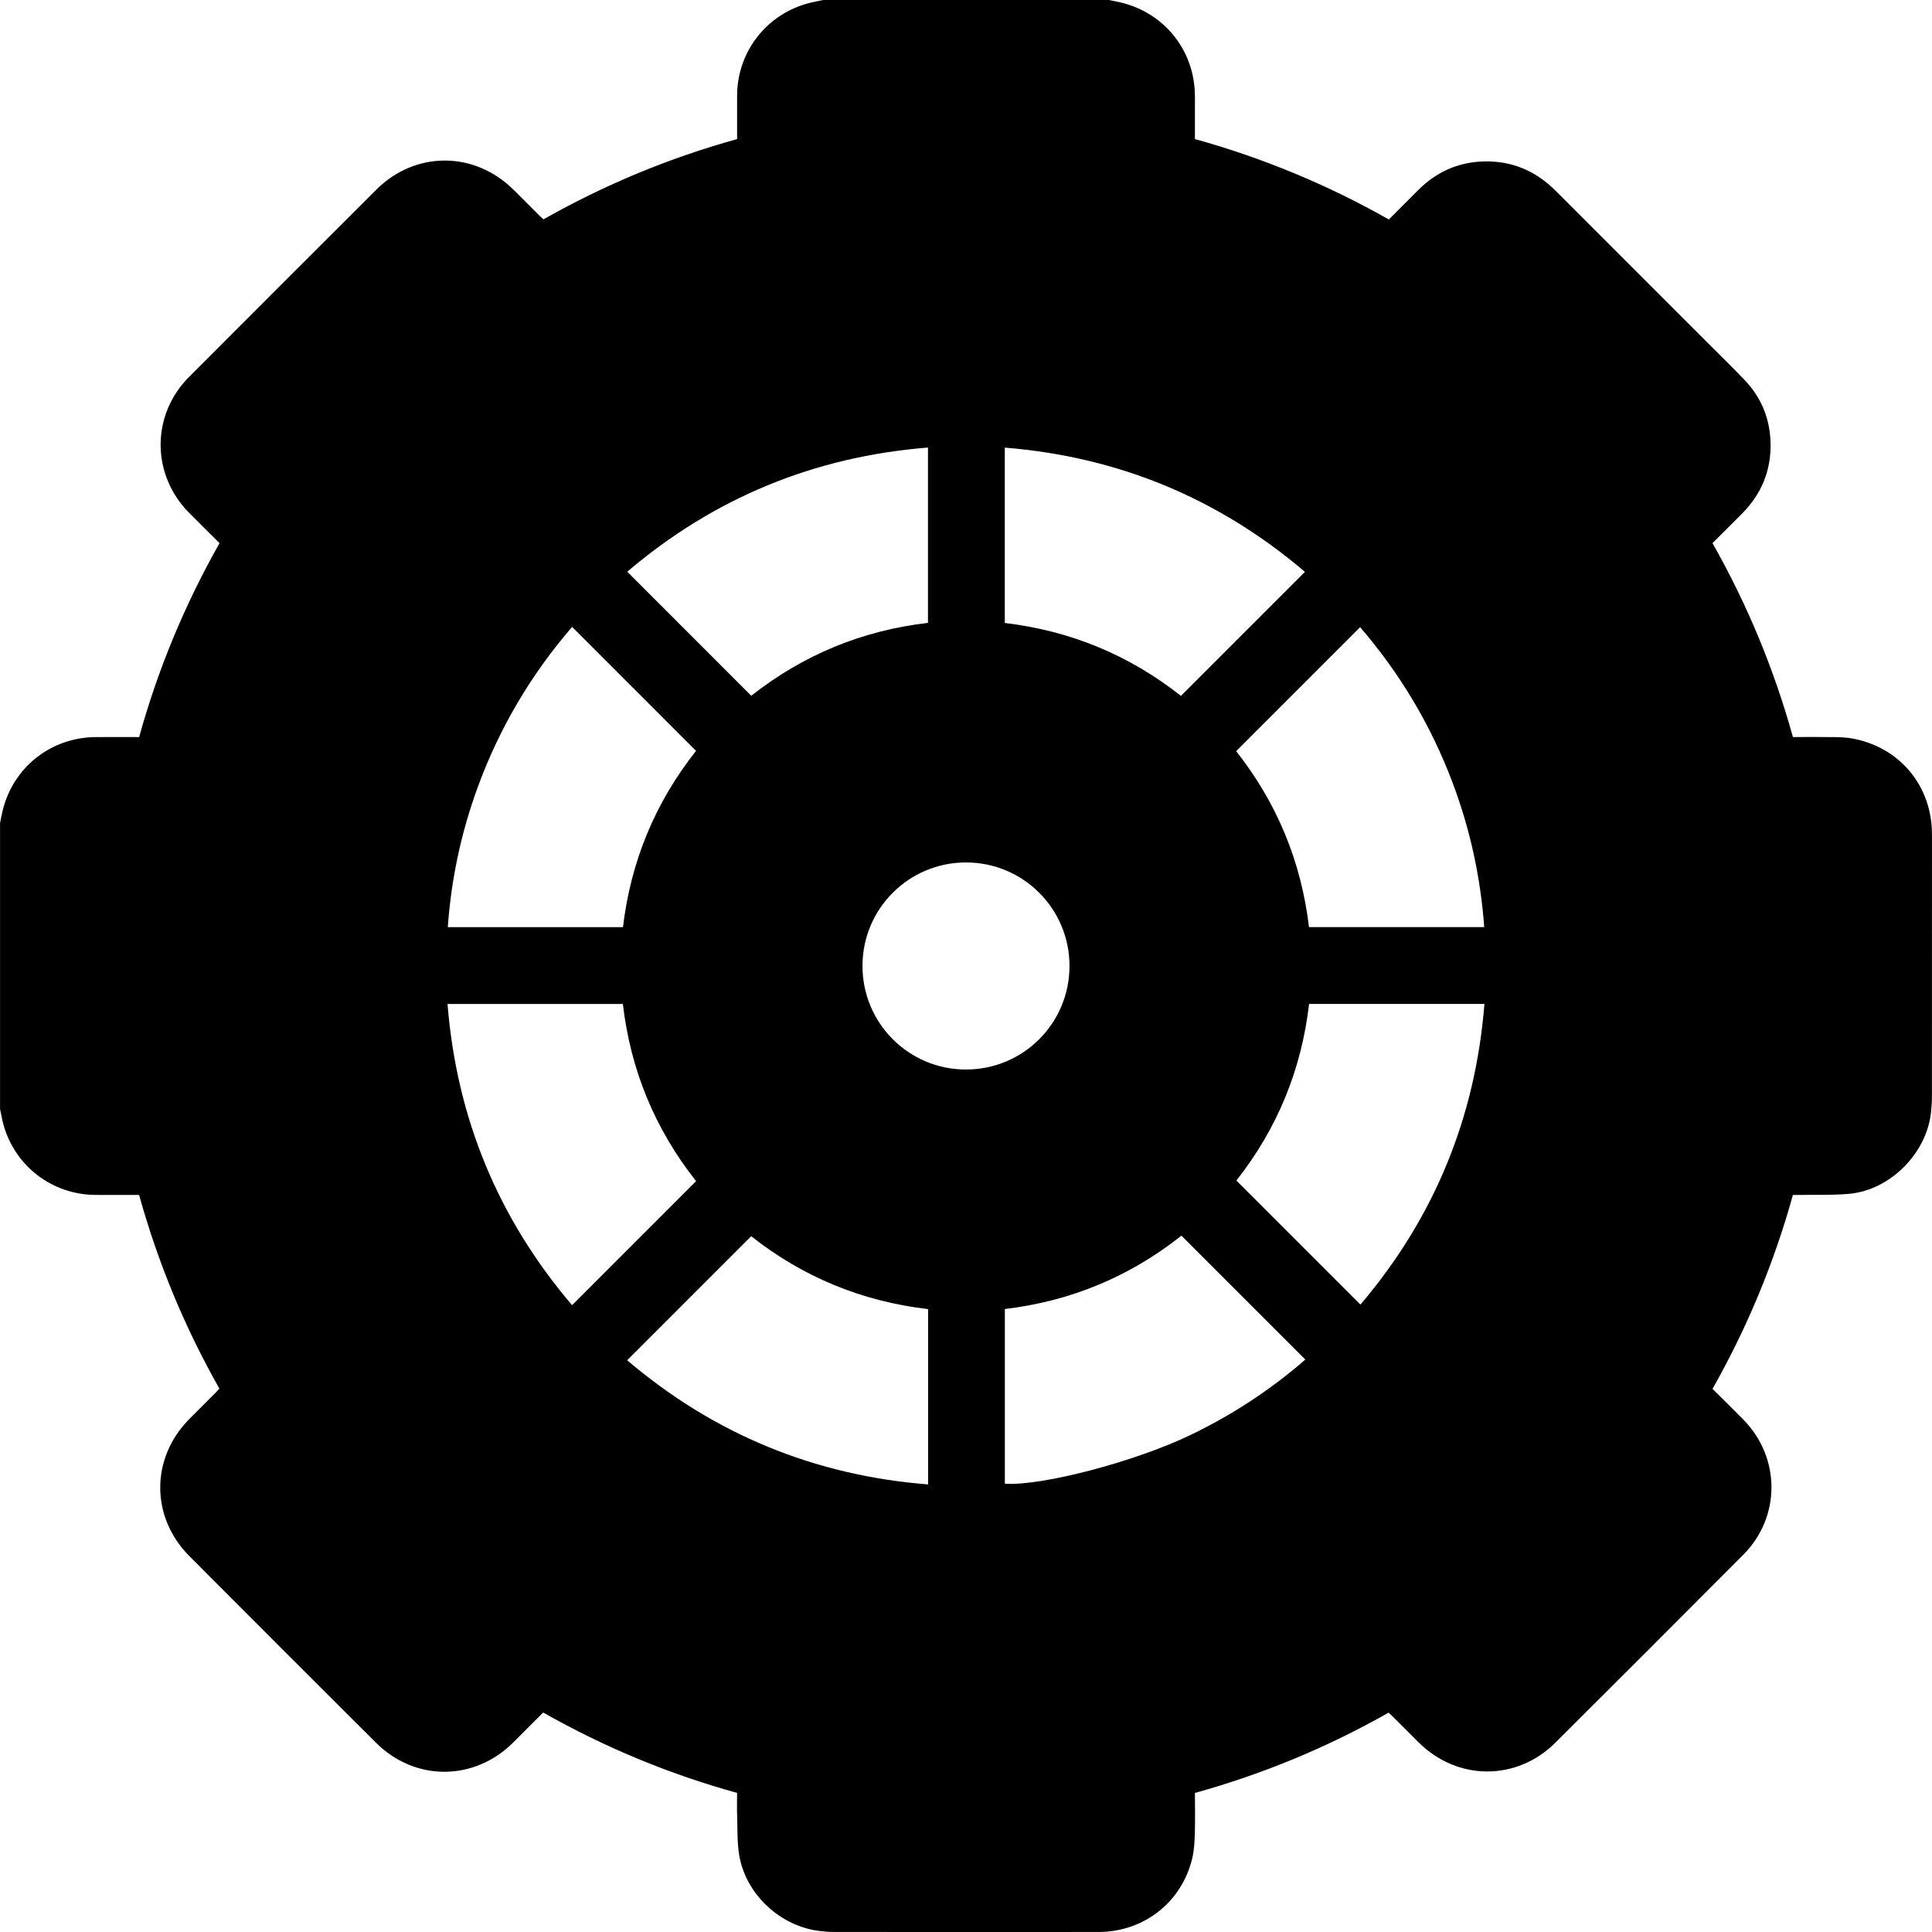
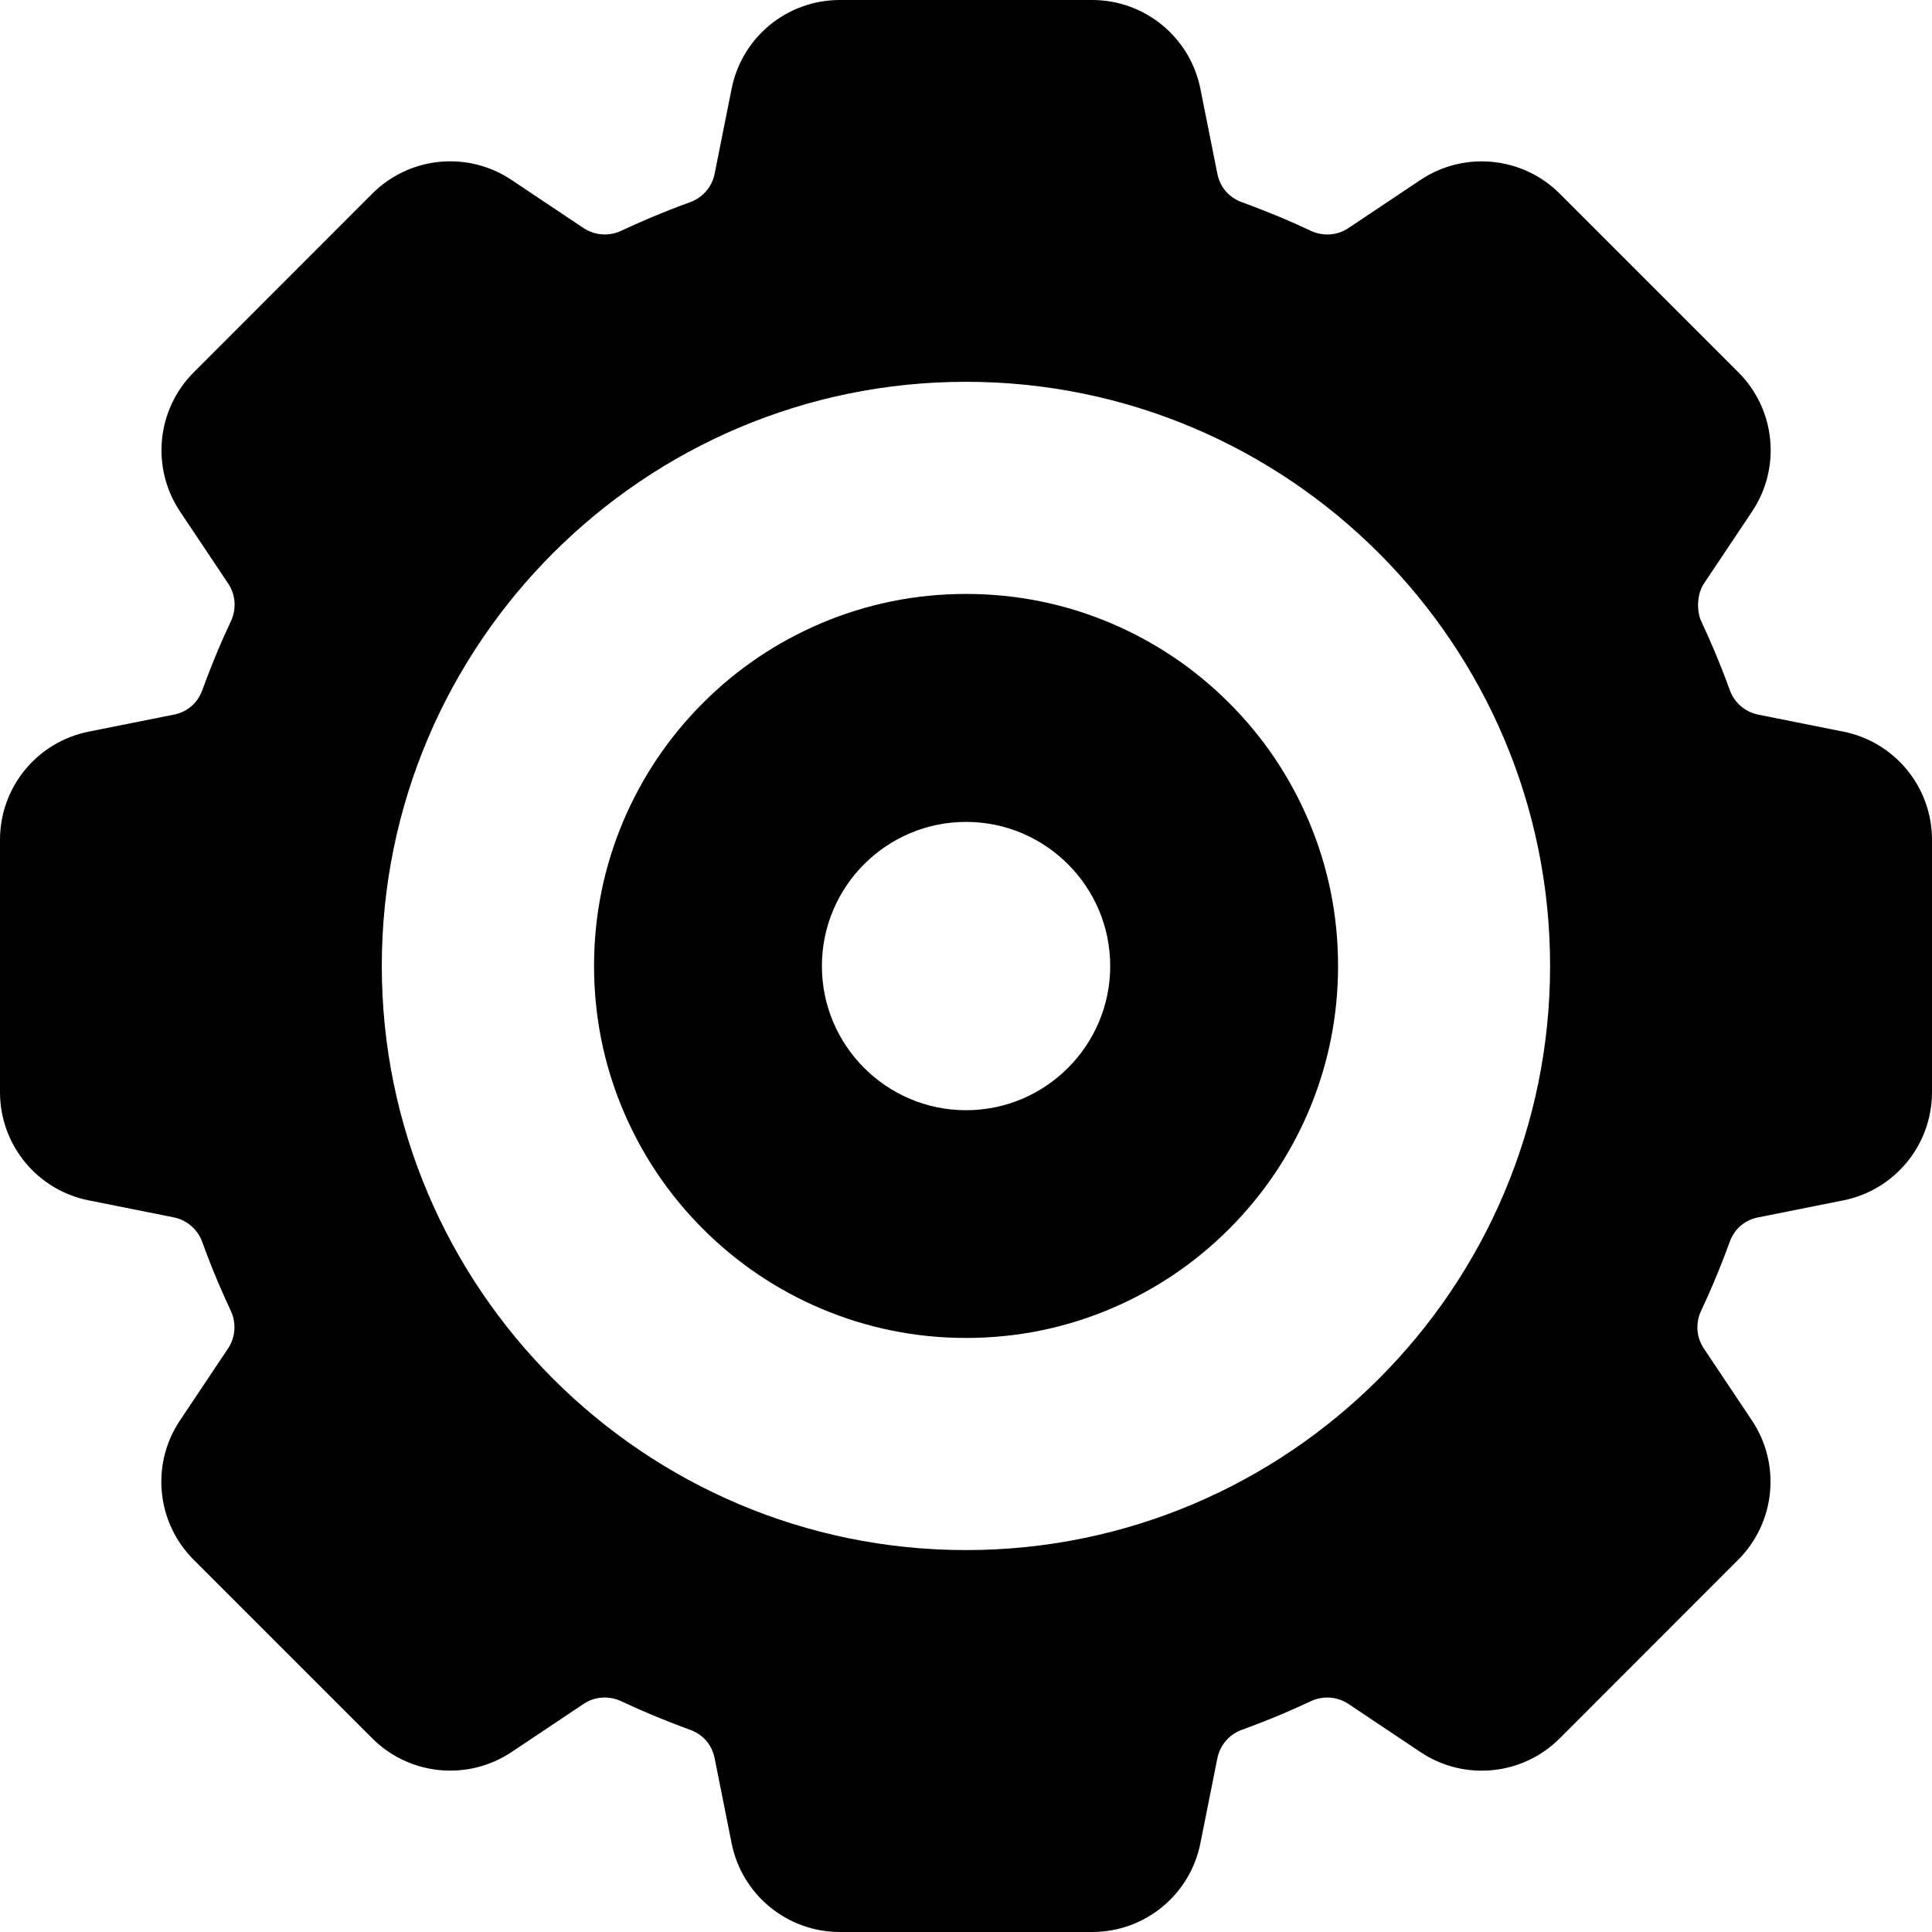
- <svg xmlns="http://www.w3.org/2000/svg" id="Layer_1" data-name="Layer 1" viewBox="0 0 1696.7 1696.71">
-   <defs>
-     <style>
-       .cls-1 {
-         stroke-width: 0px;
-       }
-     </style>
-   </defs>
-   <path class="cls-1" d="M722.79,0c83.7,0,167.41,0,251.11,0,3.44.72,6.9,1.35,10.32,2.16,38.73,9.22,65.11,42.58,65.18,82.43.02,12.43,0,24.86,0,37.54,59.7,16.57,116.38,40.08,170.3,70.61,8.78-8.8,17.33-17.43,25.95-25.99,15.95-15.84,35.17-24.44,57.64-24.98,24.59-.59,45.46,8.33,62.84,25.73,44.15,44.23,88.37,88.38,132.55,132.58,11.2,11.2,22.57,22.23,33.49,33.68,14.77,15.48,22.32,34.19,22.76,55.53.49,23.77-7.87,44.23-24.5,61.22-8.69,8.88-17.58,17.56-26.5,26.45,30.6,54.01,54.08,110.7,70.64,170.32,12.37,0,24.39-.13,36.39.06,5.49.09,11.07.3,16.44,1.33,41.45,7.94,69.28,41.83,69.29,84.11.01,76.49.02,152.97-.03,229.46,0,4.93-.29,9.89-.83,14.8-3.95,35.94-35.82,68.07-71.79,71.38-14.73,1.35-29.64.72-44.47.99-1.64.03-3.29,0-5.01,0-16.6,59.86-40.1,116.41-70.6,170.3,9.15,9.11,18.24,17.99,27.15,27.07,32.79,33.42,32.88,85.48-.12,118.63-54.85,55.12-109.85,110.09-164.95,164.96-34.08,33.93-85.93,33.73-120.15-.14-7.84-7.76-15.6-15.59-23.41-23.38-.97-.96-2.01-1.86-3-2.77-26.98,15.27-54.48,28.71-82.81,40.47-28.43,11.8-57.5,21.73-87.26,30.05,0,12.17.25,24.05-.09,35.91-.2,7.02-.6,14.19-2.17,21-8.98,38.77-42.37,65.13-82.33,65.17-77.62.07-155.24.03-232.85-.01-3.8,0-7.62-.33-11.41-.75-34.95-3.83-65.71-32.14-71.4-66.84-1.88-11.47-1.41-23.35-1.81-35.05-.22-6.45-.04-12.91-.04-19.47-29.93-8.29-58.87-18.25-87.19-29.99-28.45-11.79-56.06-25.31-83.09-40.6-8.89,8.89-17.63,17.72-26.46,26.46-34.39,34.04-86.19,34.14-120.44,0-54.67-54.5-109.26-109.08-163.75-163.75-34.21-34.33-34.17-85.98-.16-120.45,7.85-7.95,15.79-15.8,23.68-23.71.97-.97,1.86-2.01,2.78-3-30.56-53.96-53.98-110.55-70.52-170.11-13,0-25.72.07-38.43-.01-37.97-.26-70.7-25.35-80.74-61.92-1.22-4.46-1.98-9.04-2.95-13.56,0-83.7,0-167.41,0-251.11.7-3.43,1.31-6.88,2.12-10.28,9.09-38.49,42.37-64.97,81.99-65.21,12.57-.08,25.15-.01,38.04-.01,16.53-59.66,40.05-116.33,70.59-170.27-8.97-8.95-17.81-17.69-26.56-26.51-33.43-33.66-33.61-85.98-.15-119.55,54.69-54.87,109.47-109.64,164.33-164.34,34.39-34.29,86.23-34.13,120.76.14,7.73,7.67,15.39,15.39,23.1,23.08.97.97,2.01,1.86,3.01,2.78,53.95-30.54,110.53-53.96,170.07-70.5,0-13.01-.05-25.73,0-38.44.18-38.81,26.64-72.21,64.4-81.31,3.67-.89,7.39-1.59,11.09-2.38ZM611.31,1037.29c-36.13-45.73-57.56-97.62-64.3-155.61h-153.99c8.04,100.25,44.42,188.32,109.38,264.54,36.48-36.49,72.53-72.55,108.9-108.93ZM815.09,1149.68c-58.38-6.8-110.23-28.35-155.36-64.01-36.45,36.45-72.59,72.58-108.93,108.93,76.07,64.69,164.11,101.12,264.28,109.05v-153.97ZM1085.82,1036.77c36.38,36.38,72.54,72.54,108.94,108.94,64.52-75.89,100.93-163.89,108.88-264.04h-153.98c-6.71,58.01-28.15,109.77-63.84,155.09ZM659.78,611.01c45.65-35.94,97.44-57.3,155.18-63.99v-153.97c-100.19,8-188.15,44.41-264.09,109.02,36.47,36.49,72.54,72.56,108.91,108.95ZM882.48,1303c32,2.23,113.6-19.1,162.49-42.51,36.83-17.64,70.69-39.8,101.39-66.5-36.48-36.48-72.55-72.54-108.81-108.81-45.42,36.01-97.26,57.56-155.07,64.42v153.4ZM502.44,550.57c-36.25,41.94-64.13,89.2-83.2,141.61-14.35,39.43-23,80.08-25.98,122.05h153.85c6.86-57.9,28.4-109.61,64.17-154.8-36.3-36.31-72.44-72.45-108.84-108.86ZM1194.47,550.81c-36.41,36.41-72.54,72.54-108.86,108.87,35.66,45.15,57.11,96.75,63.97,154.52h153.87c-3.18-43.88-12.42-86.17-27.86-127.08-18.99-50.3-46.15-95.76-81.11-136.31ZM882.44,547.11c57.97,6.88,109.55,28.39,154.65,64.02,36.4-36.39,72.54-72.53,108.93-108.93-75.91-64.55-163.66-101.02-263.59-109.09v154ZM939.25,848.26c-.04-50.25-40.64-90.83-90.88-90.84-50.23-.01-90.87,40.57-90.92,90.8-.06,50.43,40.69,91.16,91.09,91.05,50.25-.11,90.75-40.74,90.71-91.01Z" />
+ <svg xmlns="http://www.w3.org/2000/svg" id="Layer_1" version="1.1" viewBox="0 0 1696.7 1696.7">
+   <path d="M848.4,1175c-44,0-86.8-8.6-127.2-25.7-38.9-16.5-73.8-40-103.8-70-30-30-53.5-64.9-70-103.8-17.1-40.3-25.7-83.1-25.7-127.2s8.6-86.8,25.7-127.2c16.5-38.9,40-73.8,70-103.8,30-30,64.9-53.5,103.8-70,40.3-17.1,83.1-25.7,127.2-25.7s86.8,8.6,127.2,25.7c38.9,16.5,73.8,40,103.8,70,30,30,53.5,64.9,70,103.8,17.1,40.3,25.7,83.1,25.7,127.2s-8.6,86.8-25.7,127.2c-16.5,38.9-40,73.8-70,103.8s-64.9,53.5-103.8,70c-40.3,17.1-83.1,25.7-127.2,25.7ZM848.4,721.8c-69.8,0-126.6,56.8-126.6,126.6s56.8,126.6,126.6,126.6,126.6-56.8,126.6-126.6-56.8-126.6-126.6-126.6Z" />
+   <path d="M1544.1,1069.1l74.6-14.9c45.3-9,78-48.8,78-95v-221.7c0-46.2-32.6-86-78-95l-74.6-14.9c-11.5-2.3-21-10.5-25-21.6s-8.9-23.6-13.8-35.2c-3.6-8.5-7.4-16.9-11.3-25.3s-4.1-23.2,2.4-33l42.3-63.3c25.7-38.4,20.6-89.7-12.1-122.3l-156.8-156.8c-32.7-32.7-83.9-37.7-122.3-12.1l-63.3,42.3c-9.8,6.6-22.3,7.4-33,2.4s-16.8-7.7-25.3-11.3c-11.7-4.9-23.4-9.5-35.2-13.8s-19.3-13.5-21.6-25l-14.9-74.6c-9-45.3-48.8-78-95-78h-221.7c-46.2,0-86,32.6-95,78l-14.9,74.6c-2.3,11.5-10.5,21-21.6,25s-23.6,8.9-35.2,13.8c-8.5,3.6-16.9,7.4-25.3,11.3-10.7,5-23.2,4.1-33-2.4l-63.3-42.3c-38.4-25.7-89.7-20.6-122.3,12.1l-156.7,156.8c-32.7,32.7-37.7,83.9-12.1,122.3l42.3,63.3c6.6,9.8,7.4,22.3,2.4,33s-7.7,16.8-11.3,25.3c-4.9,11.7-9.5,23.4-13.8,35.2s-13.5,19.3-25,21.6l-74.6,14.9C32.6,651.5,0,691.3,0,737.5v221.7c0,46.2,32.6,86,78,95l74.6,14.9c11.5,2.3,21,10.5,25,21.6s8.9,23.6,13.8,35.2c3.6,8.5,7.4,16.9,11.3,25.3,5,10.7,4.1,23.2-2.4,33l-42.3,63.3c-25.7,38.4-20.6,89.7,12.1,122.3l156.8,156.8c32.7,32.7,83.9,37.7,122.3,12.1l63.3-42.3c9.8-6.6,22.3-7.4,33-2.4,8.3,3.9,16.8,7.7,25.3,11.3,11.7,4.9,23.4,9.5,35.2,13.8s19.3,13.5,21.6,25l14.9,74.6c9,45.3,48.8,78,95,78h221.7c46.2,0,86-32.6,95-78l14.9-74.6c2.3-11.5,10.5-21,21.6-25,11.8-4.3,23.6-8.9,35.2-13.8,8.5-3.6,16.9-7.4,25.3-11.3,10.7-5,23.2-4.1,33,2.4l63.3,42.3c38.4,25.7,89.7,20.6,122.3-12.1l156.7-156.8c32.7-32.7,37.7-83.9,12.1-122.3l-42.3-63.3c-6.6-9.8-7.4-22.3-2.4-33,3.9-8.3,7.7-16.8,11.3-25.3,4.9-11.6,9.5-23.4,13.8-35.2s13.5-19.3,25-21.6ZM848.3,1361.3c-282.8,0-513-230.1-513-513s230.1-513,513-513,513,230.1,513,513-230.1,513-513,513Z" />
</svg>
